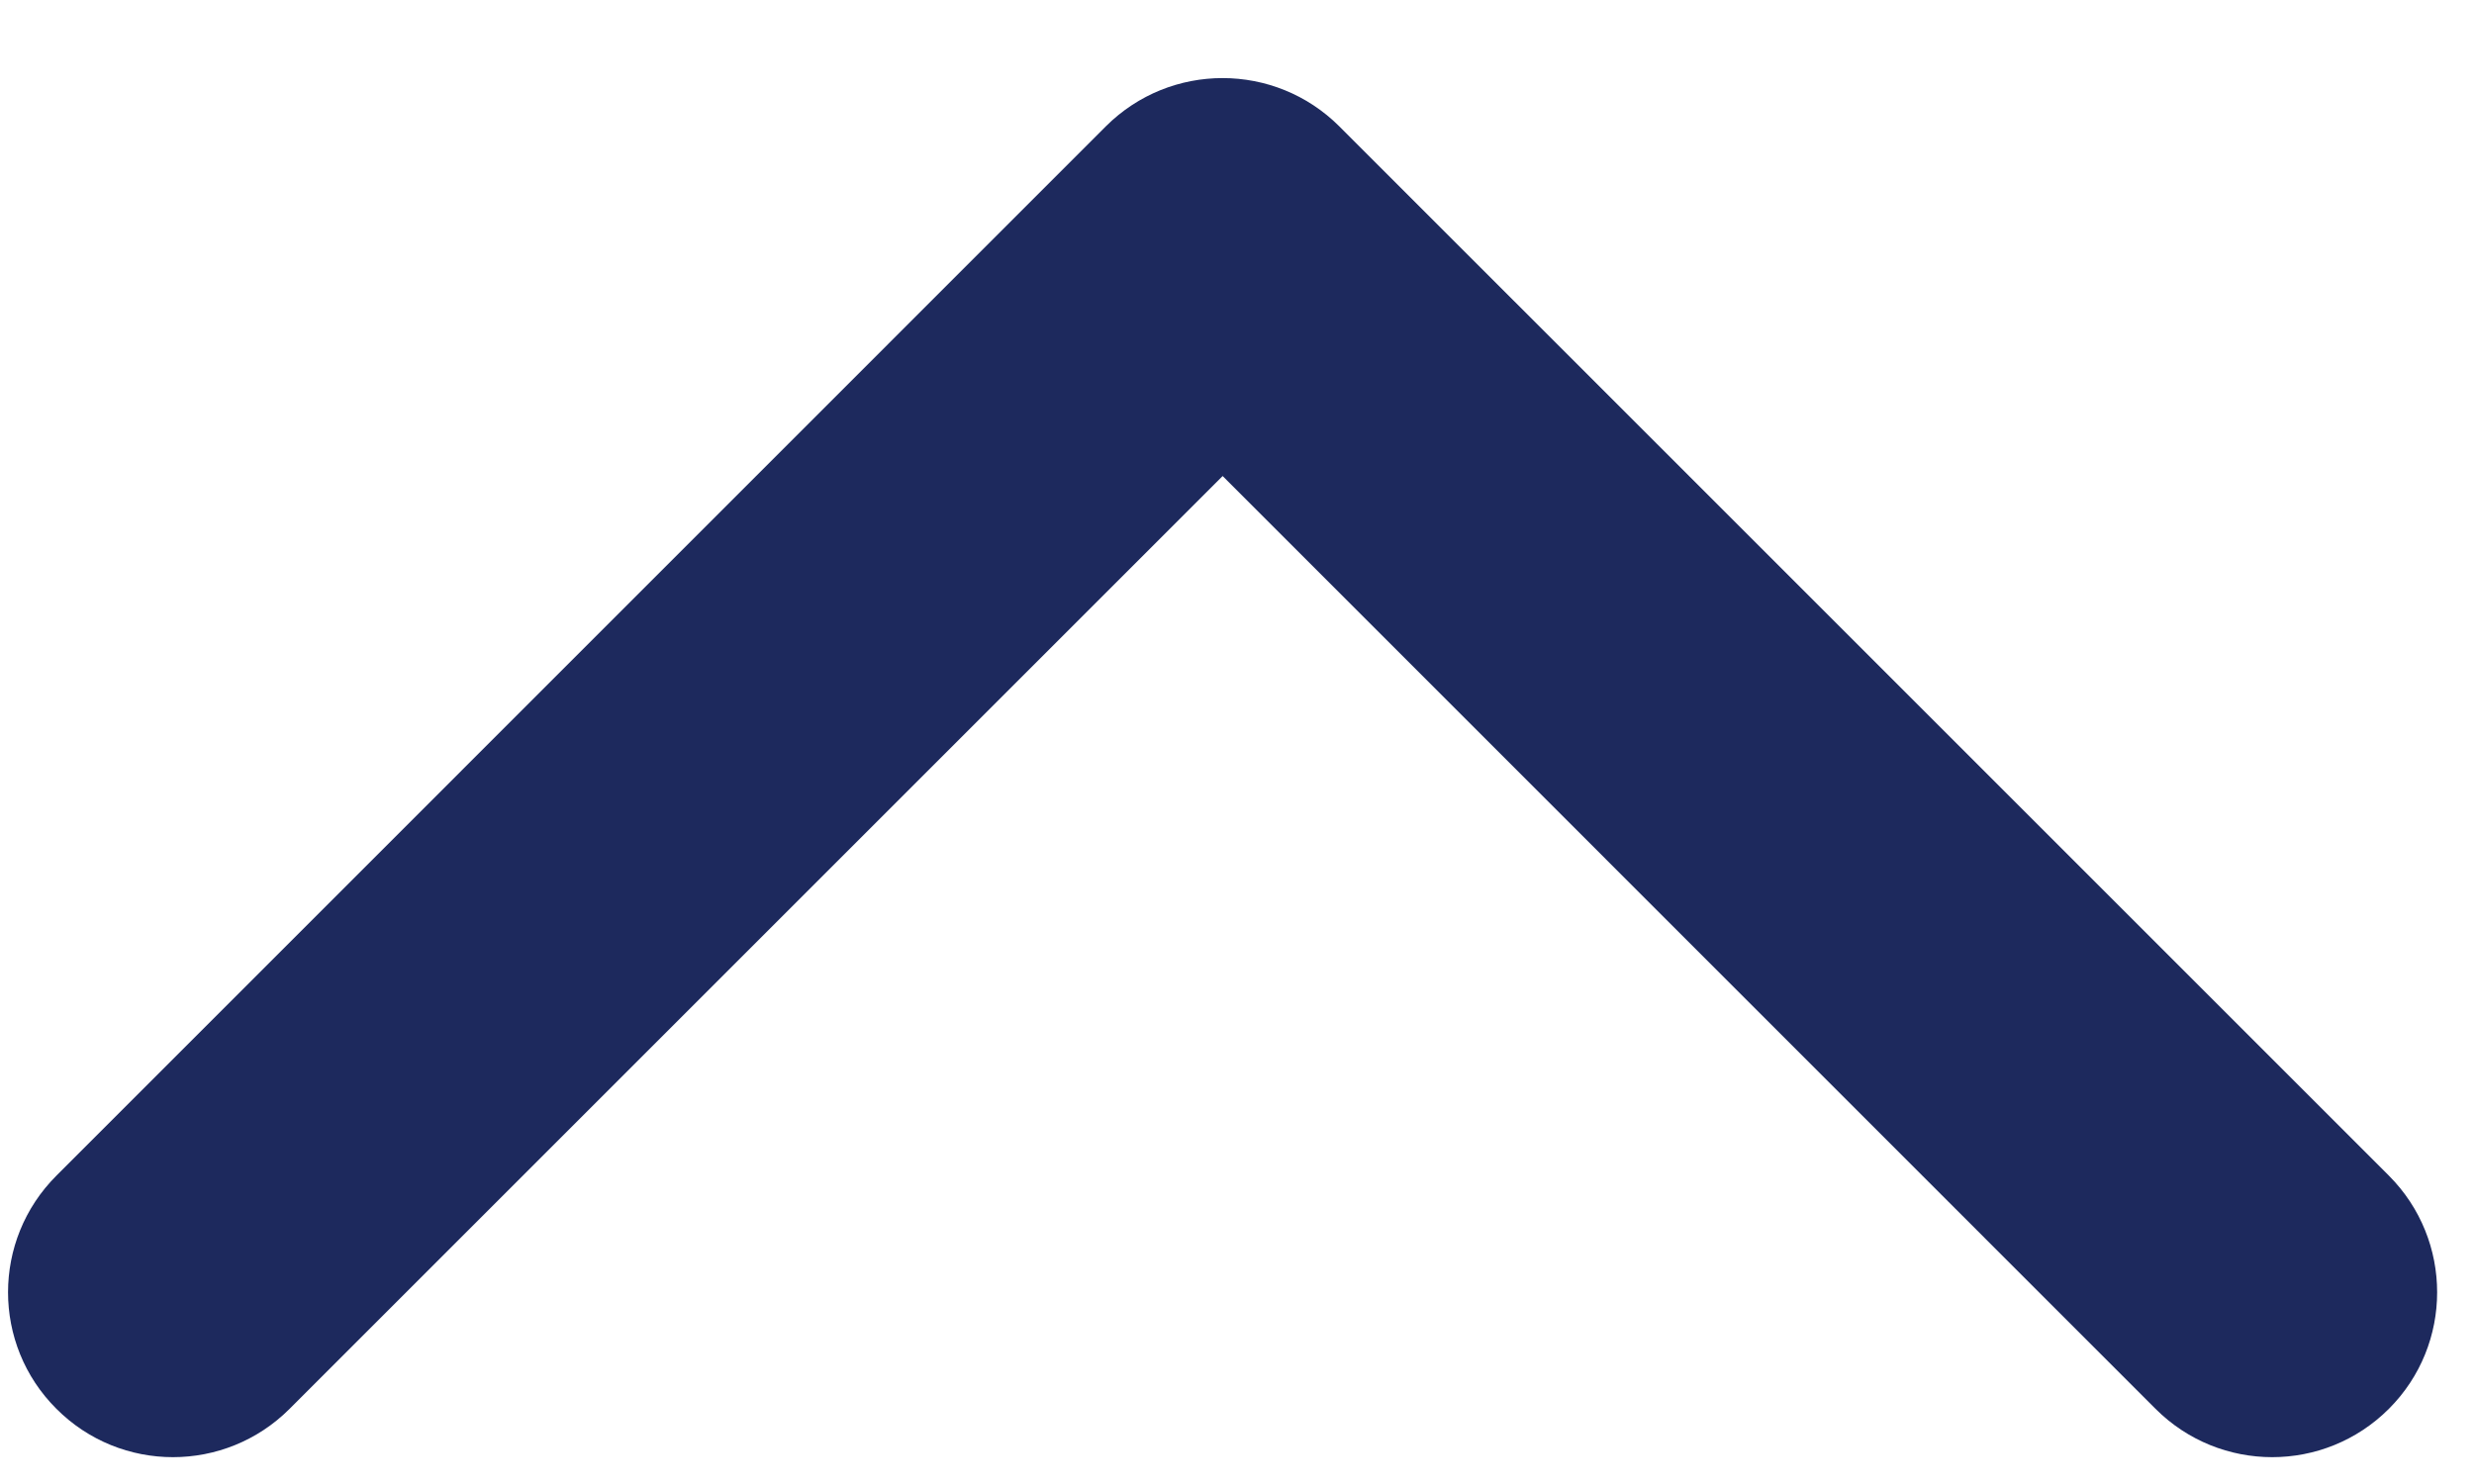
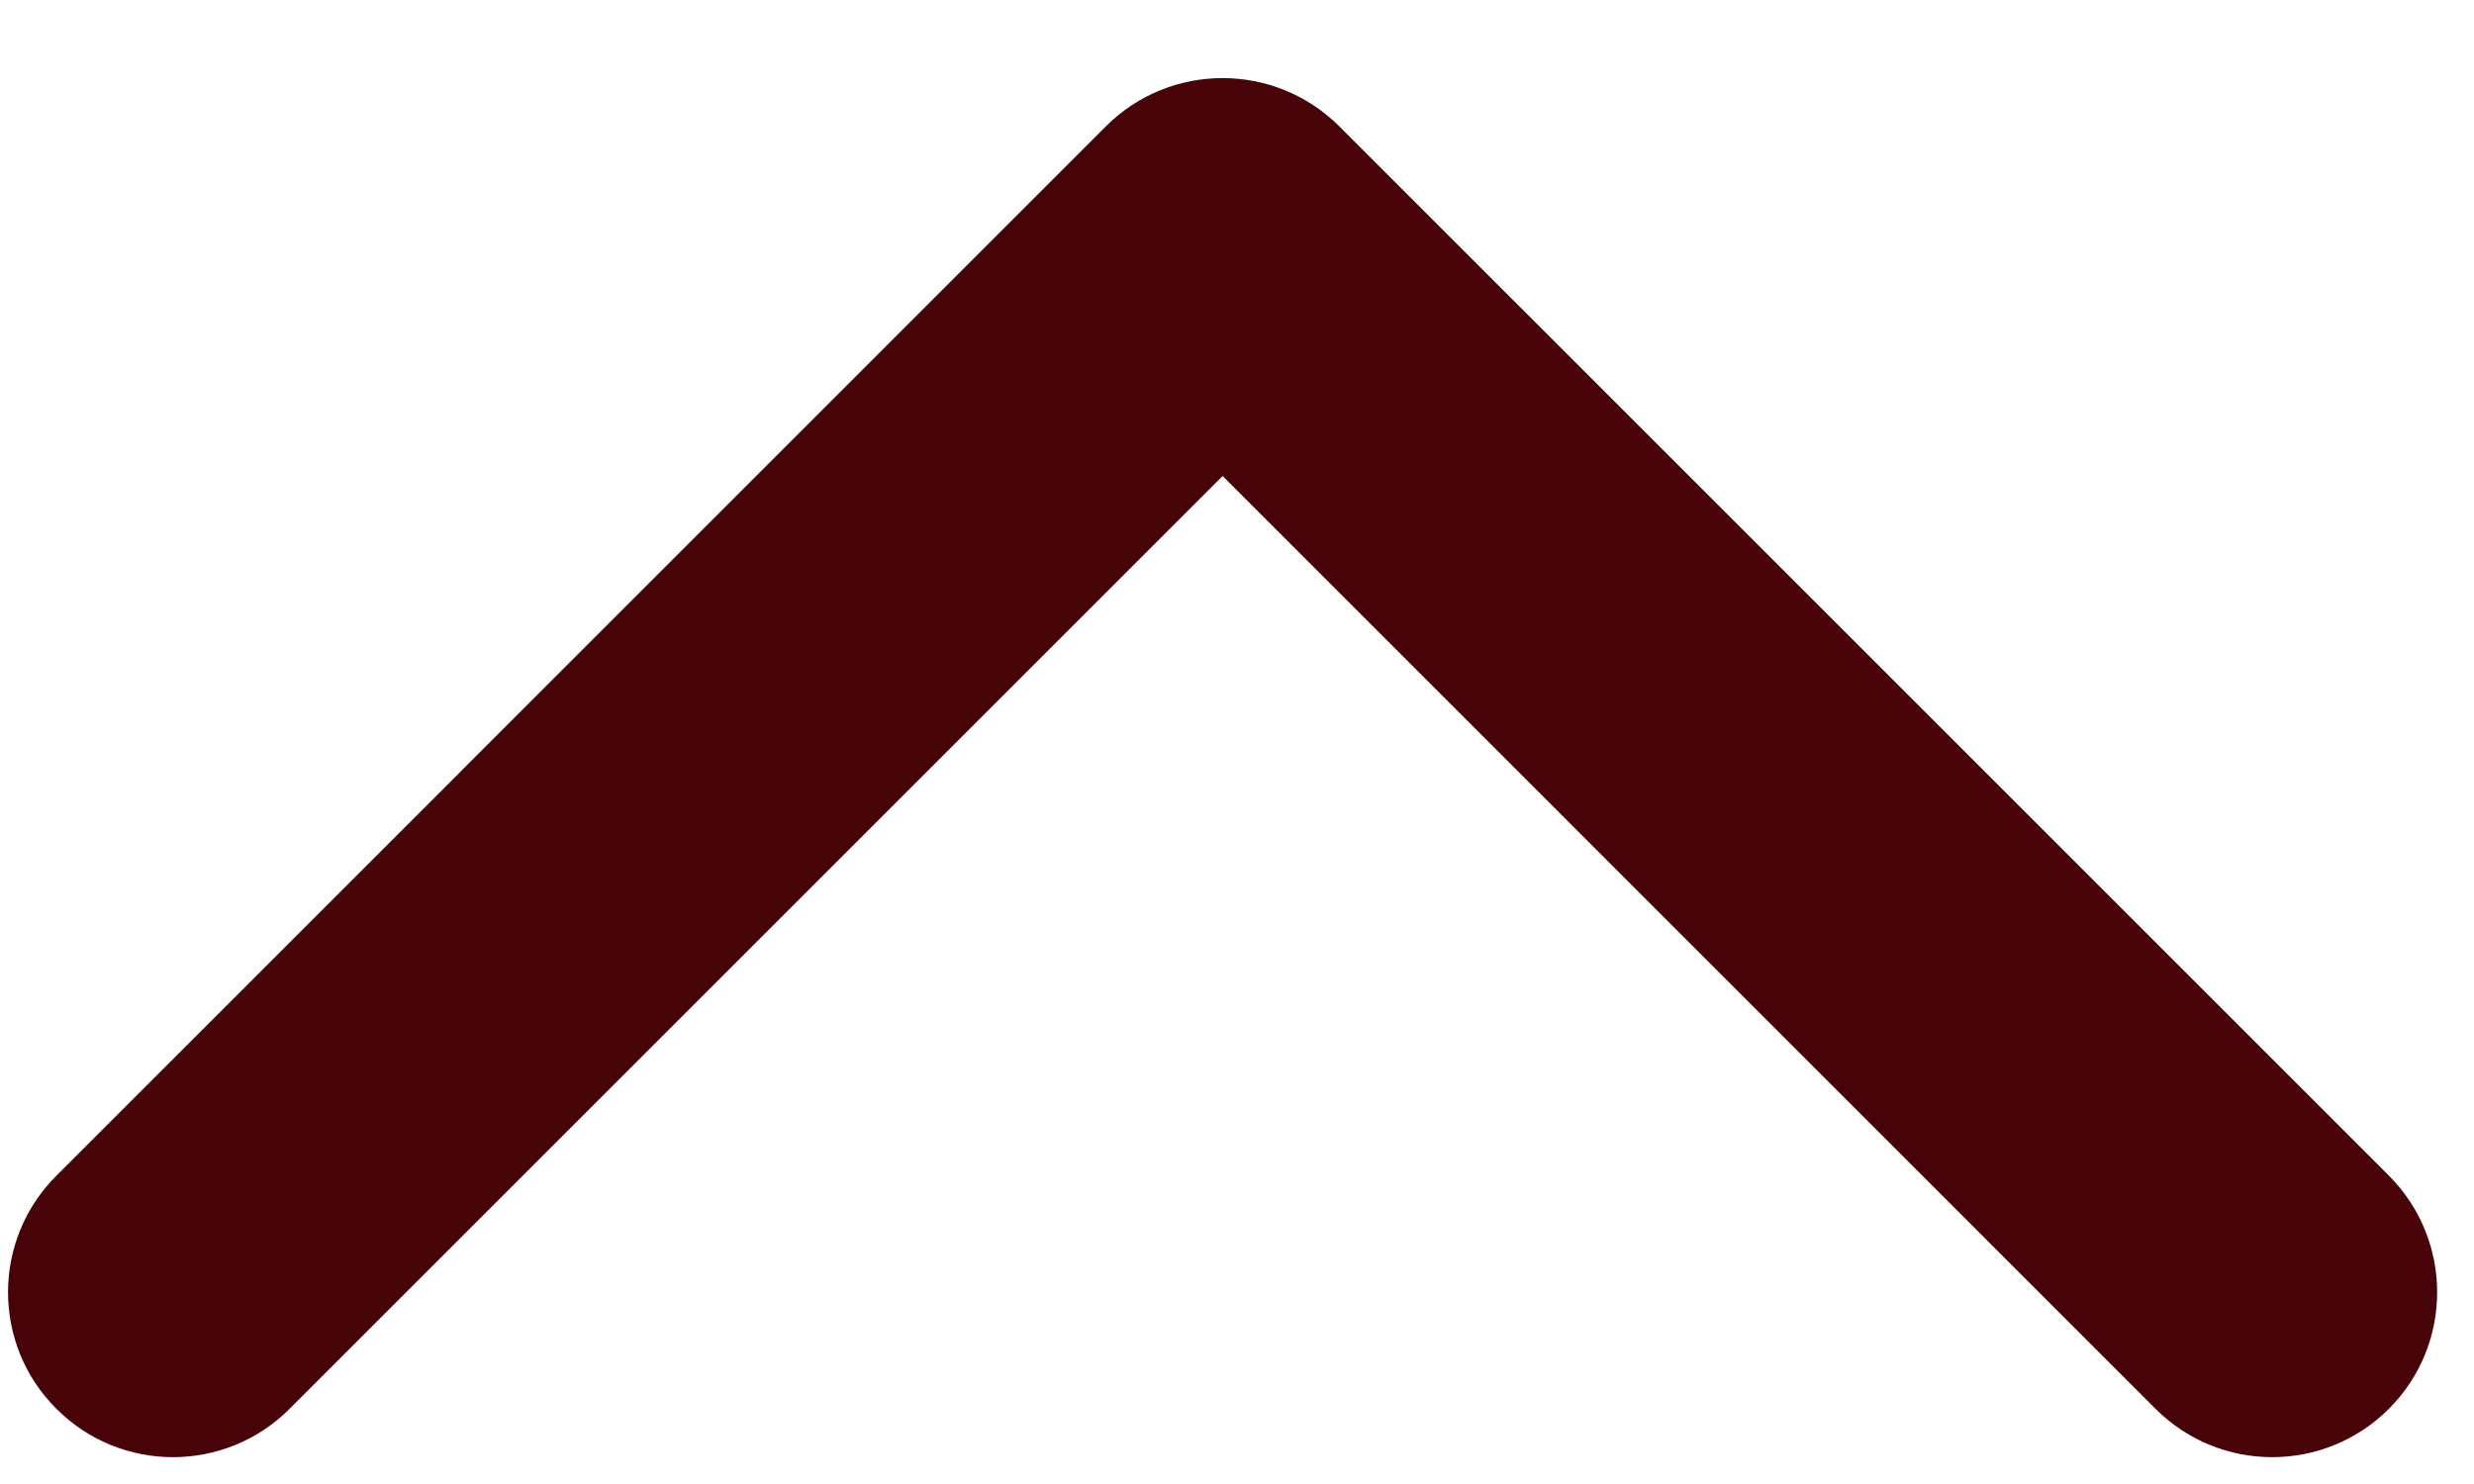
<svg xmlns="http://www.w3.org/2000/svg" width="15" height="9" viewBox="0 0 15 9" fill="none">
-   <path d="M6.705 0.766C7.096 0.376 7.729 0.376 8.12 0.766L14.484 7.13C14.874 7.521 14.874 8.154 14.484 8.544C14.093 8.935 13.46 8.935 13.069 8.544L7.413 2.887L1.756 8.544C1.365 8.935 0.732 8.935 0.342 8.544C-0.049 8.154 -0.049 7.521 0.342 7.13L6.705 0.766ZM6.413 2.693L6.413 1.473L8.413 1.473L8.413 2.693L6.413 2.693Z" fill="#1D295D" />
+   <path d="M6.705 0.766C7.096 0.376 7.729 0.376 8.12 0.766L14.484 7.13C14.874 7.521 14.874 8.154 14.484 8.544C14.093 8.935 13.46 8.935 13.069 8.544L7.413 2.887L1.756 8.544C1.365 8.935 0.732 8.935 0.342 8.544C-0.049 8.154 -0.049 7.521 0.342 7.13L6.705 0.766ZM6.413 2.693L6.413 1.473L8.413 1.473L8.413 2.693L6.413 2.693Z" fill="#470308" />
</svg>
